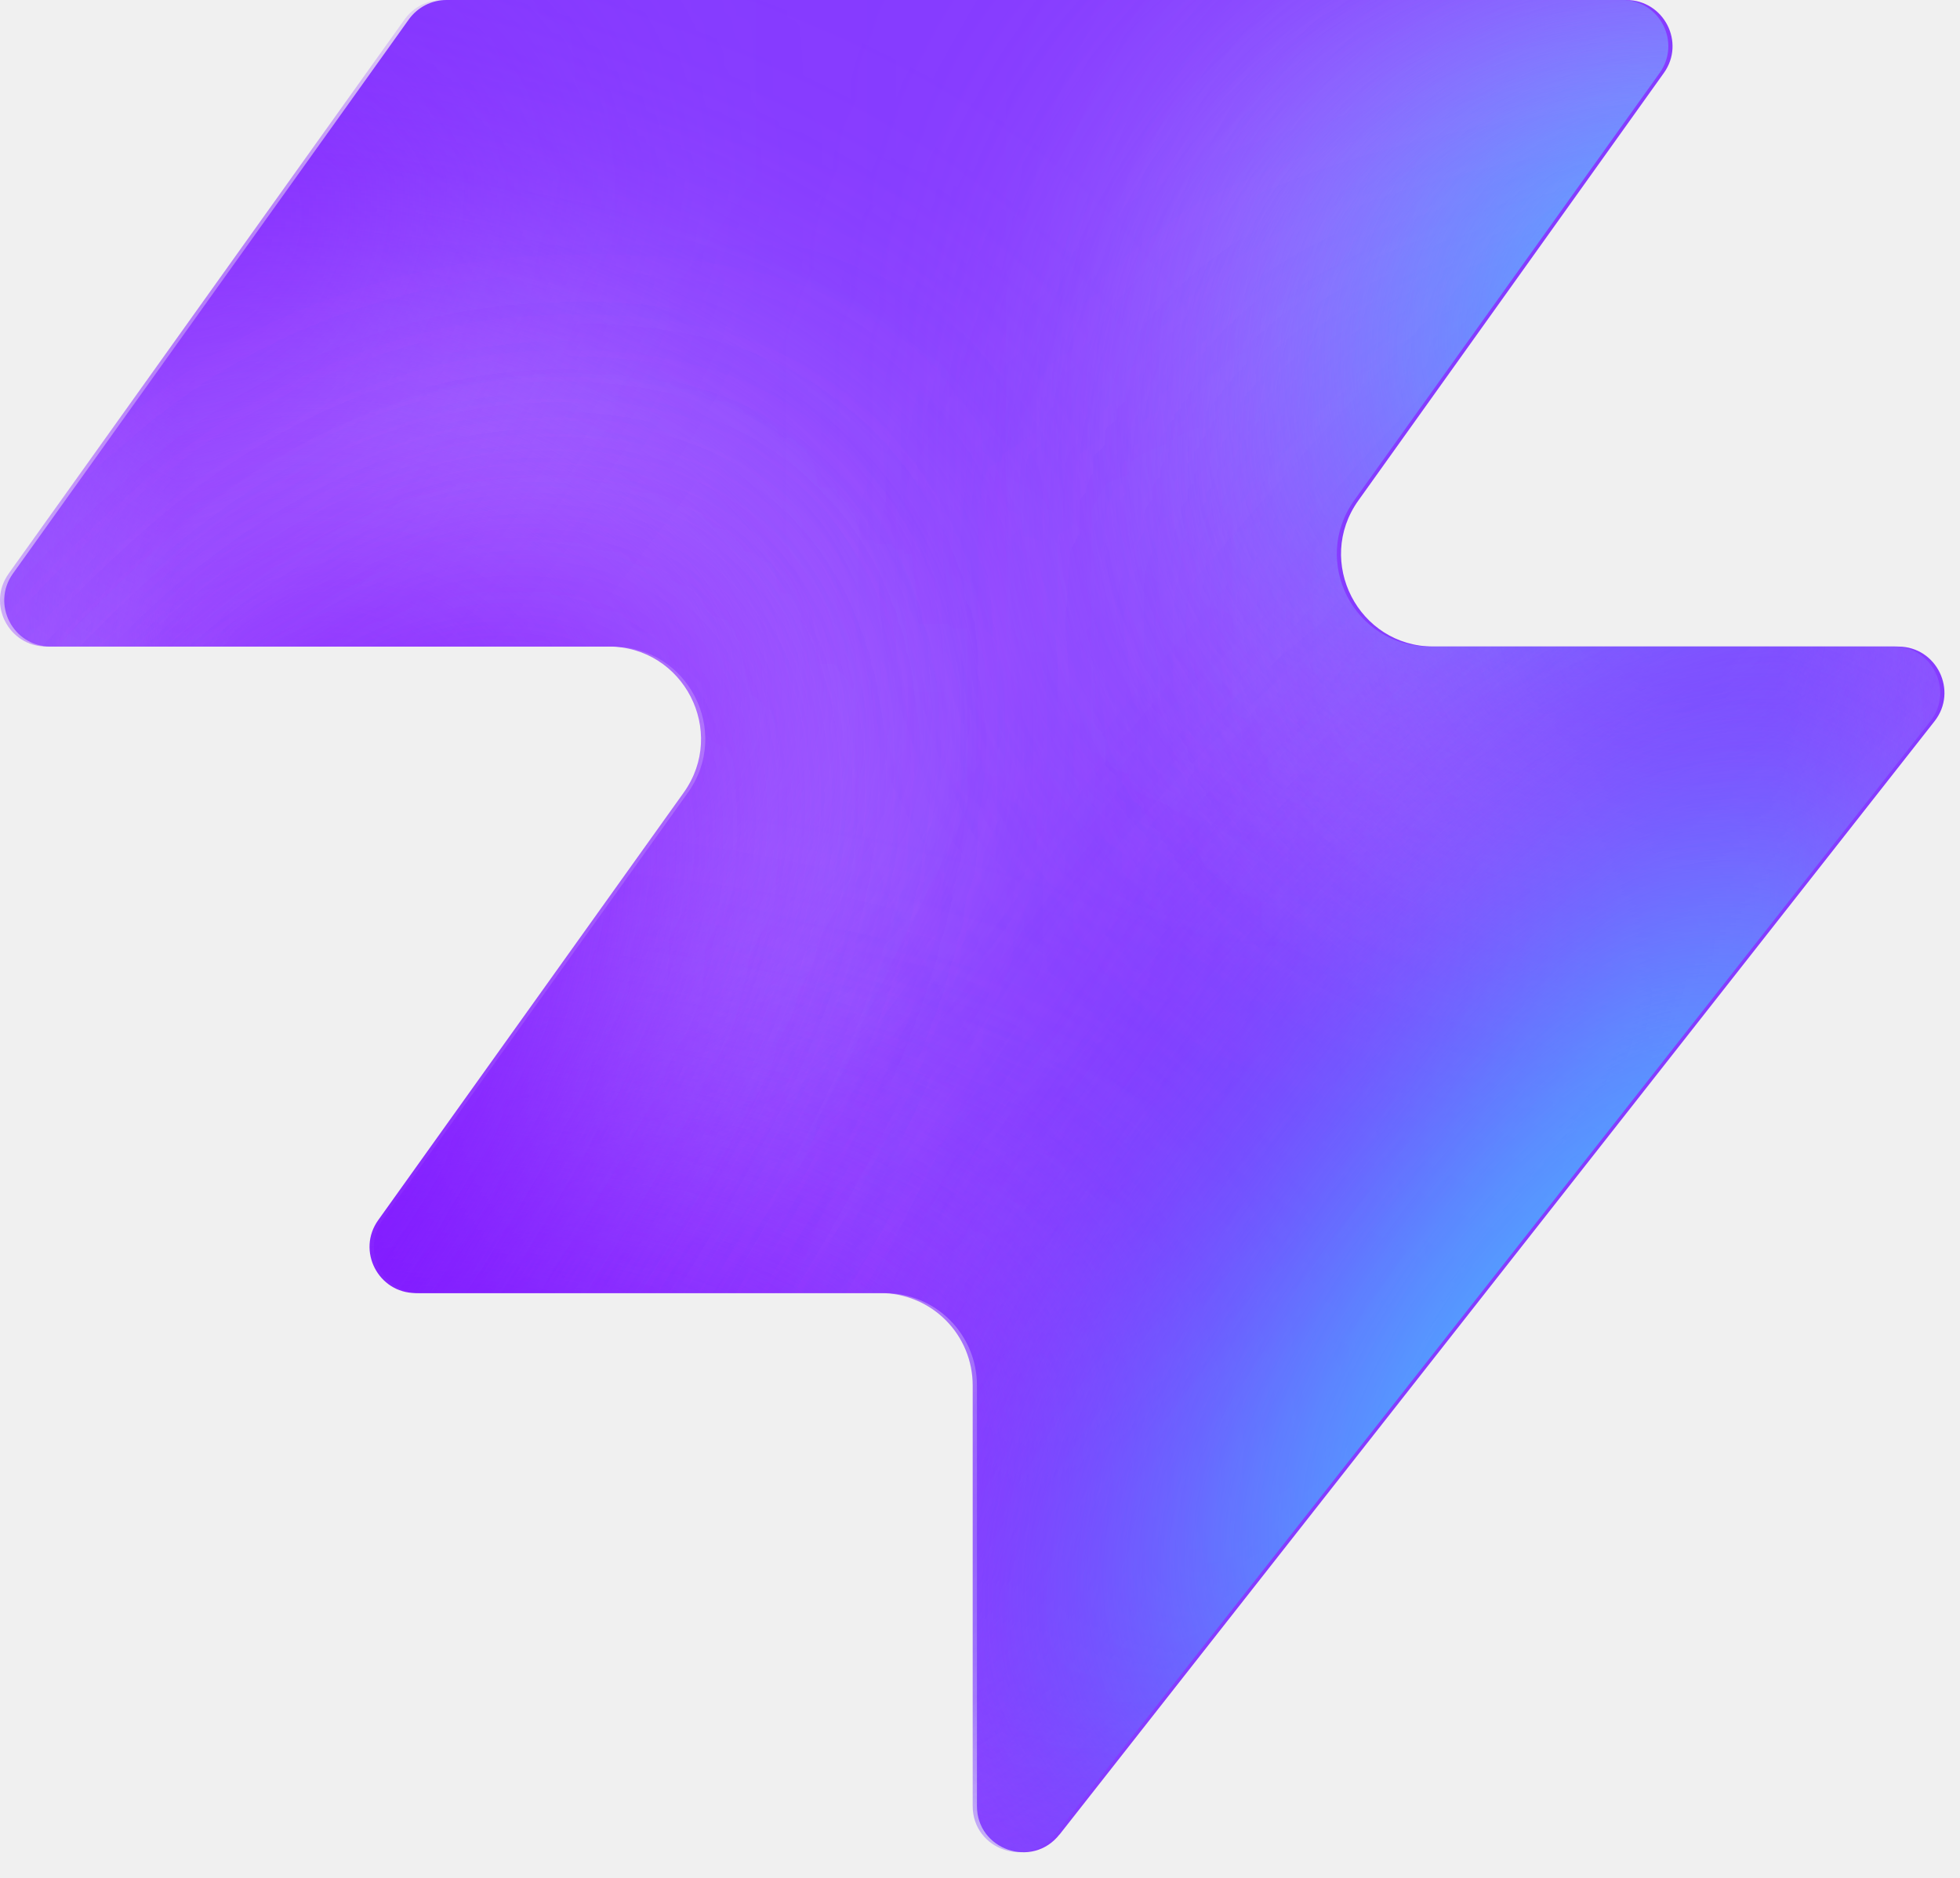
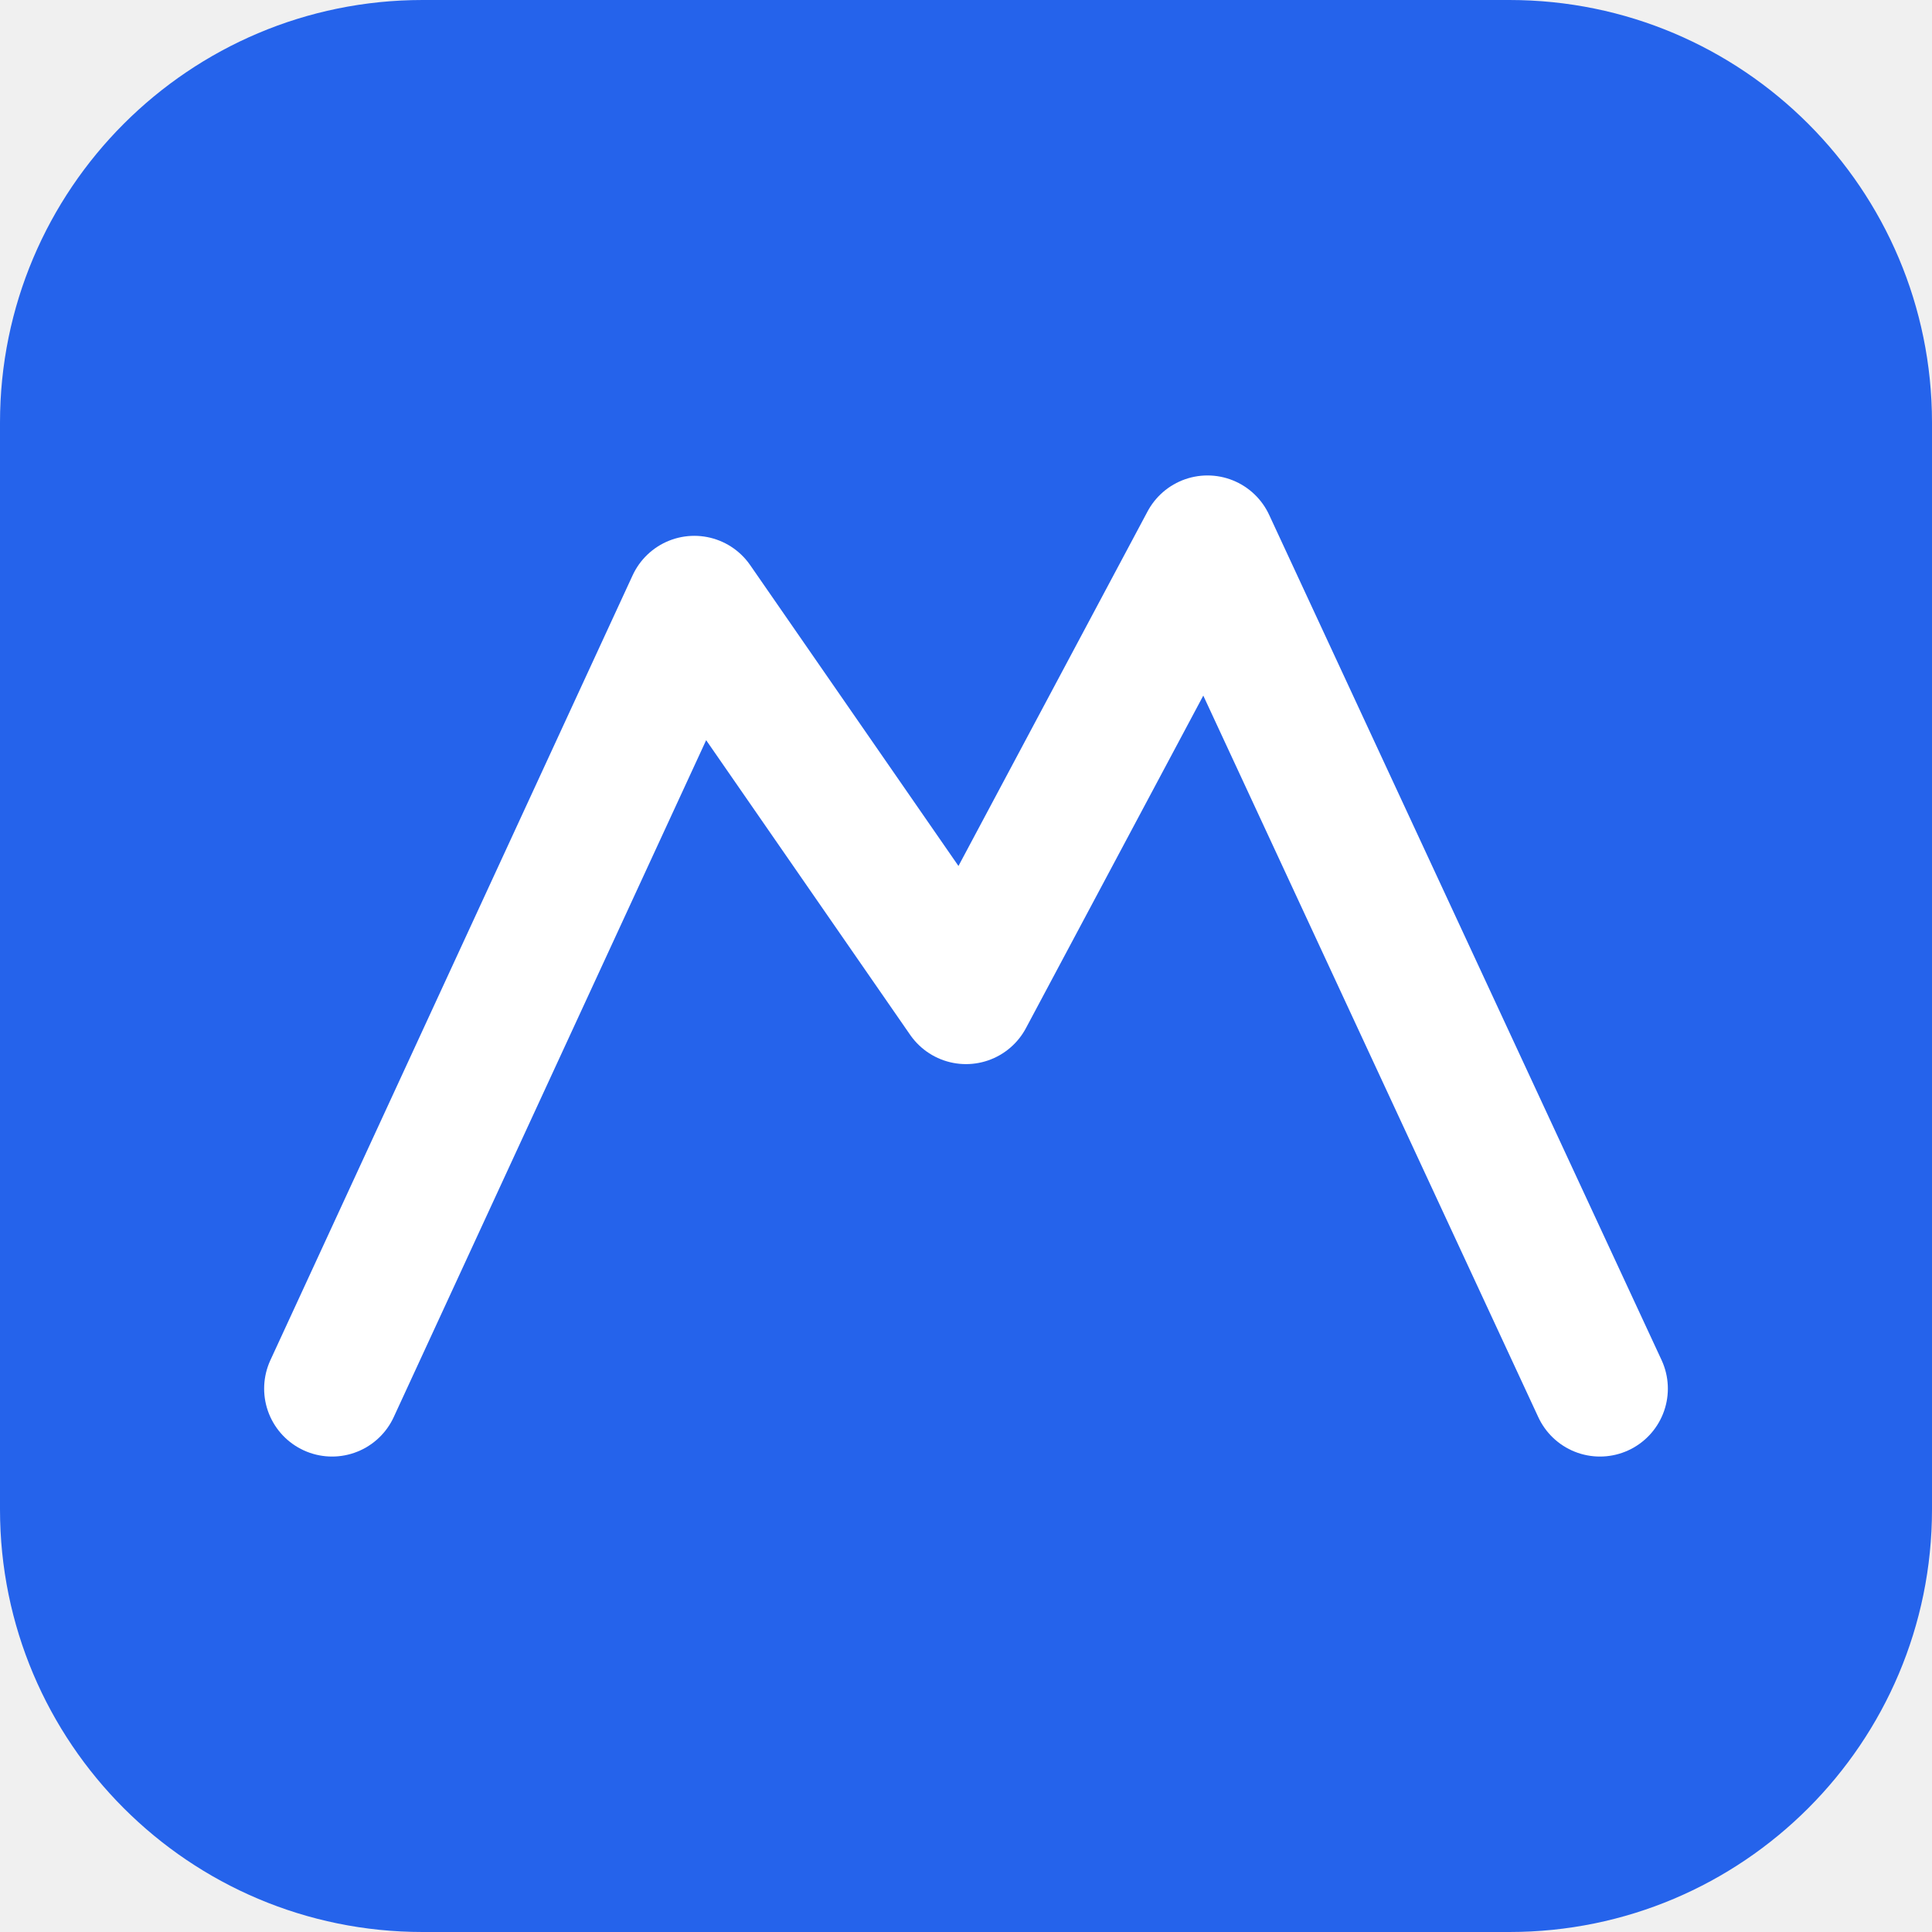
- <svg xmlns="http://www.w3.org/2000/svg" width="48" height="46" fill="none" viewBox="0 0 48 46">
-   <path fill="#863bff" d="M25.946 44.938c-.664.845-2.021.375-2.021-.698V33.937a2.26 2.26 0 0 0-2.262-2.262H10.287c-.92 0-1.456-1.04-.92-1.788l7.48-10.471c1.07-1.497 0-3.578-1.842-3.578H1.237c-.92 0-1.456-1.04-.92-1.788L10.013.474c.214-.297.556-.474.92-.474h28.894c.92 0 1.456 1.04.92 1.788l-7.48 10.471c-1.07 1.498 0 3.579 1.842 3.579h11.377c.943 0 1.473 1.088.89 1.83L25.947 44.94z" style="fill:#863bff;fill:color(display-p3 .525 .23 1);fill-opacity:1" />
-   <mask id="a" width="48" height="46" x="0" y="0" maskUnits="userSpaceOnUse" style="mask-type:alpha">
-     <path fill="#000" d="M25.842 44.938c-.664.844-2.021.375-2.021-.698V33.937a2.26 2.26 0 0 0-2.262-2.262H10.183c-.92 0-1.456-1.04-.92-1.788l7.48-10.471c1.07-1.498 0-3.579-1.842-3.579H1.133c-.92 0-1.456-1.04-.92-1.787L9.91.473c.214-.297.556-.474.92-.474h28.894c.92 0 1.456 1.04.92 1.788l-7.48 10.471c-1.07 1.498 0 3.578 1.842 3.578h11.377c.943 0 1.473 1.088.89 1.832L25.843 44.94z" style="fill:#000;fill-opacity:1" />
-   </mask>
-   <g mask="url(#a)">
-     <g filter="url(#b)">
-       <ellipse cx="5.508" cy="14.704" fill="#ede6ff" rx="5.508" ry="14.704" style="fill:#ede6ff;fill:color(display-p3 .927 .903 1);fill-opacity:1" transform="matrix(.00324 1 1 -.00324 -4.47 31.516)" />
-     </g>
-     <g filter="url(#c)">
-       <ellipse cx="10.399" cy="29.851" fill="#ede6ff" rx="10.399" ry="29.851" style="fill:#ede6ff;fill:color(display-p3 .927 .903 1);fill-opacity:1" transform="matrix(.00324 1 1 -.00324 -39.328 7.883)" />
-     </g>
-     <g filter="url(#d)">
-       <ellipse cx="5.508" cy="30.487" fill="#7e14ff" rx="5.508" ry="30.487" style="fill:#7e14ff;fill:color(display-p3 .492 .077 1);fill-opacity:1" transform="rotate(89.814 -25.913 -14.639)scale(1 -1)" />
-     </g>
-     <g filter="url(#e)">
-       <ellipse cx="5.508" cy="30.599" fill="#7e14ff" rx="5.508" ry="30.599" style="fill:#7e14ff;fill:color(display-p3 .492 .077 1);fill-opacity:1" transform="rotate(89.814 -32.644 -3.334)scale(1 -1)" />
-     </g>
-     <g filter="url(#f)">
-       <ellipse cx="5.508" cy="30.599" fill="#7e14ff" rx="5.508" ry="30.599" style="fill:#7e14ff;fill:color(display-p3 .492 .077 1);fill-opacity:1" transform="matrix(.00324 1 1 -.00324 -34.34 30.47)" />
-     </g>
-     <g filter="url(#g)">
-       <ellipse cx="14.072" cy="22.078" fill="#ede6ff" rx="14.072" ry="22.078" style="fill:#ede6ff;fill:color(display-p3 .927 .903 1);fill-opacity:1" transform="rotate(93.35 24.506 48.493)scale(-1 1)" />
-     </g>
-     <g filter="url(#h)">
-       <ellipse cx="3.47" cy="21.501" fill="#7e14ff" rx="3.47" ry="21.501" style="fill:#7e14ff;fill:color(display-p3 .492 .077 1);fill-opacity:1" transform="rotate(89.009 28.708 47.59)scale(-1 1)" />
-     </g>
-     <g filter="url(#i)">
-       <ellipse cx="3.47" cy="21.501" fill="#7e14ff" rx="3.47" ry="21.501" style="fill:#7e14ff;fill:color(display-p3 .492 .077 1);fill-opacity:1" transform="rotate(89.009 28.708 47.59)scale(-1 1)" />
-     </g>
-     <g filter="url(#j)">
-       <ellipse cx=".387" cy="8.972" fill="#7e14ff" rx="4.407" ry="29.108" style="fill:#7e14ff;fill:color(display-p3 .492 .077 1);fill-opacity:1" transform="rotate(39.51 .387 8.972)" />
-     </g>
-     <g filter="url(#k)">
-       <ellipse cx="47.523" cy="-6.092" fill="#7e14ff" rx="4.407" ry="29.108" style="fill:#7e14ff;fill:color(display-p3 .492 .077 1);fill-opacity:1" transform="rotate(37.892 47.523 -6.092)" />
-     </g>
-     <g filter="url(#l)">
-       <ellipse cx="41.412" cy="6.333" fill="#47bfff" rx="5.971" ry="9.665" style="fill:#47bfff;fill:color(display-p3 .28 .748 1);fill-opacity:1" transform="rotate(37.892 41.412 6.333)" />
-     </g>
-     <g filter="url(#m)">
-       <ellipse cx="-1.879" cy="38.332" fill="#7e14ff" rx="4.407" ry="29.108" style="fill:#7e14ff;fill:color(display-p3 .492 .077 1);fill-opacity:1" transform="rotate(37.892 -1.88 38.332)" />
-     </g>
-     <g filter="url(#n)">
-       <ellipse cx="-1.879" cy="38.332" fill="#7e14ff" rx="4.407" ry="29.108" style="fill:#7e14ff;fill:color(display-p3 .492 .077 1);fill-opacity:1" transform="rotate(37.892 -1.88 38.332)" />
-     </g>
-     <g filter="url(#o)">
-       <ellipse cx="35.651" cy="29.907" fill="#7e14ff" rx="4.407" ry="29.108" style="fill:#7e14ff;fill:color(display-p3 .492 .077 1);fill-opacity:1" transform="rotate(37.892 35.651 29.907)" />
-     </g>
-     <g filter="url(#p)">
-       <ellipse cx="38.418" cy="32.4" fill="#47bfff" rx="5.971" ry="15.297" style="fill:#47bfff;fill:color(display-p3 .28 .748 1);fill-opacity:1" transform="rotate(37.892 38.418 32.4)" />
-     </g>
+ <svg xmlns="http://www.w3.org/2000/svg" viewBox="0 0 64 64" width="64" height="64">
+   <rect width="64" height="64" rx="14" fill="#2563eb" />
+   <g fill="none" stroke="#ffffff" stroke-width="4.5" stroke-linecap="round" stroke-linejoin="round">
+     <path d="M11 46 L23 20 L32 33 L40 18 L53 46" />
  </g>
-   <defs>
-     <filter id="b" width="60.045" height="41.654" x="-19.77" y="16.149" color-interpolation-filters="sRGB" filterUnits="userSpaceOnUse">
-       <feFlood flood-opacity="0" result="BackgroundImageFix" />
-       <feBlend in="SourceGraphic" in2="BackgroundImageFix" result="shape" />
-       <feGaussianBlur result="effect1_foregroundBlur_2002_17158" stdDeviation="7.659" />
-     </filter>
-     <filter id="c" width="90.34" height="51.437" x="-54.613" y="-7.533" color-interpolation-filters="sRGB" filterUnits="userSpaceOnUse">
-       <feFlood flood-opacity="0" result="BackgroundImageFix" />
-       <feBlend in="SourceGraphic" in2="BackgroundImageFix" result="shape" />
-       <feGaussianBlur result="effect1_foregroundBlur_2002_17158" stdDeviation="7.659" />
-     </filter>
-     <filter id="d" width="79.355" height="29.4" x="-49.64" y="2.03" color-interpolation-filters="sRGB" filterUnits="userSpaceOnUse">
-       <feFlood flood-opacity="0" result="BackgroundImageFix" />
-       <feBlend in="SourceGraphic" in2="BackgroundImageFix" result="shape" />
-       <feGaussianBlur result="effect1_foregroundBlur_2002_17158" stdDeviation="4.596" />
-     </filter>
-     <filter id="e" width="79.579" height="29.4" x="-45.045" y="20.029" color-interpolation-filters="sRGB" filterUnits="userSpaceOnUse">
-       <feFlood flood-opacity="0" result="BackgroundImageFix" />
-       <feBlend in="SourceGraphic" in2="BackgroundImageFix" result="shape" />
-       <feGaussianBlur result="effect1_foregroundBlur_2002_17158" stdDeviation="4.596" />
-     </filter>
-     <filter id="f" width="79.579" height="29.4" x="-43.513" y="21.178" color-interpolation-filters="sRGB" filterUnits="userSpaceOnUse">
-       <feFlood flood-opacity="0" result="BackgroundImageFix" />
-       <feBlend in="SourceGraphic" in2="BackgroundImageFix" result="shape" />
-       <feGaussianBlur result="effect1_foregroundBlur_2002_17158" stdDeviation="4.596" />
-     </filter>
-     <filter id="g" width="74.749" height="58.852" x="15.756" y="-17.901" color-interpolation-filters="sRGB" filterUnits="userSpaceOnUse">
-       <feFlood flood-opacity="0" result="BackgroundImageFix" />
-       <feBlend in="SourceGraphic" in2="BackgroundImageFix" result="shape" />
-       <feGaussianBlur result="effect1_foregroundBlur_2002_17158" stdDeviation="7.659" />
-     </filter>
-     <filter id="h" width="61.377" height="25.362" x="23.548" y="2.284" color-interpolation-filters="sRGB" filterUnits="userSpaceOnUse">
-       <feFlood flood-opacity="0" result="BackgroundImageFix" />
-       <feBlend in="SourceGraphic" in2="BackgroundImageFix" result="shape" />
-       <feGaussianBlur result="effect1_foregroundBlur_2002_17158" stdDeviation="4.596" />
-     </filter>
-     <filter id="i" width="61.377" height="25.362" x="23.548" y="2.284" color-interpolation-filters="sRGB" filterUnits="userSpaceOnUse">
-       <feFlood flood-opacity="0" result="BackgroundImageFix" />
-       <feBlend in="SourceGraphic" in2="BackgroundImageFix" result="shape" />
-       <feGaussianBlur result="effect1_foregroundBlur_2002_17158" stdDeviation="4.596" />
-     </filter>
-     <filter id="j" width="56.045" height="63.649" x="-27.636" y="-22.853" color-interpolation-filters="sRGB" filterUnits="userSpaceOnUse">
-       <feFlood flood-opacity="0" result="BackgroundImageFix" />
-       <feBlend in="SourceGraphic" in2="BackgroundImageFix" result="shape" />
-       <feGaussianBlur result="effect1_foregroundBlur_2002_17158" stdDeviation="4.596" />
-     </filter>
-     <filter id="k" width="54.814" height="64.646" x="20.116" y="-38.415" color-interpolation-filters="sRGB" filterUnits="userSpaceOnUse">
-       <feFlood flood-opacity="0" result="BackgroundImageFix" />
-       <feBlend in="SourceGraphic" in2="BackgroundImageFix" result="shape" />
-       <feGaussianBlur result="effect1_foregroundBlur_2002_17158" stdDeviation="4.596" />
-     </filter>
-     <filter id="l" width="33.541" height="35.313" x="24.641" y="-11.323" color-interpolation-filters="sRGB" filterUnits="userSpaceOnUse">
-       <feFlood flood-opacity="0" result="BackgroundImageFix" />
-       <feBlend in="SourceGraphic" in2="BackgroundImageFix" result="shape" />
-       <feGaussianBlur result="effect1_foregroundBlur_2002_17158" stdDeviation="4.596" />
-     </filter>
-     <filter id="m" width="54.814" height="64.646" x="-29.286" y="6.009" color-interpolation-filters="sRGB" filterUnits="userSpaceOnUse">
-       <feFlood flood-opacity="0" result="BackgroundImageFix" />
-       <feBlend in="SourceGraphic" in2="BackgroundImageFix" result="shape" />
-       <feGaussianBlur result="effect1_foregroundBlur_2002_17158" stdDeviation="4.596" />
-     </filter>
-     <filter id="n" width="54.814" height="64.646" x="-29.286" y="6.009" color-interpolation-filters="sRGB" filterUnits="userSpaceOnUse">
-       <feFlood flood-opacity="0" result="BackgroundImageFix" />
-       <feBlend in="SourceGraphic" in2="BackgroundImageFix" result="shape" />
-       <feGaussianBlur result="effect1_foregroundBlur_2002_17158" stdDeviation="4.596" />
-     </filter>
-     <filter id="o" width="54.814" height="64.646" x="8.244" y="-2.416" color-interpolation-filters="sRGB" filterUnits="userSpaceOnUse">
-       <feFlood flood-opacity="0" result="BackgroundImageFix" />
-       <feBlend in="SourceGraphic" in2="BackgroundImageFix" result="shape" />
-       <feGaussianBlur result="effect1_foregroundBlur_2002_17158" stdDeviation="4.596" />
-     </filter>
-     <filter id="p" width="39.409" height="43.623" x="18.713" y="10.588" color-interpolation-filters="sRGB" filterUnits="userSpaceOnUse">
-       <feFlood flood-opacity="0" result="BackgroundImageFix" />
-       <feBlend in="SourceGraphic" in2="BackgroundImageFix" result="shape" />
-       <feGaussianBlur result="effect1_foregroundBlur_2002_17158" stdDeviation="4.596" />
-     </filter>
-   </defs>
</svg>
